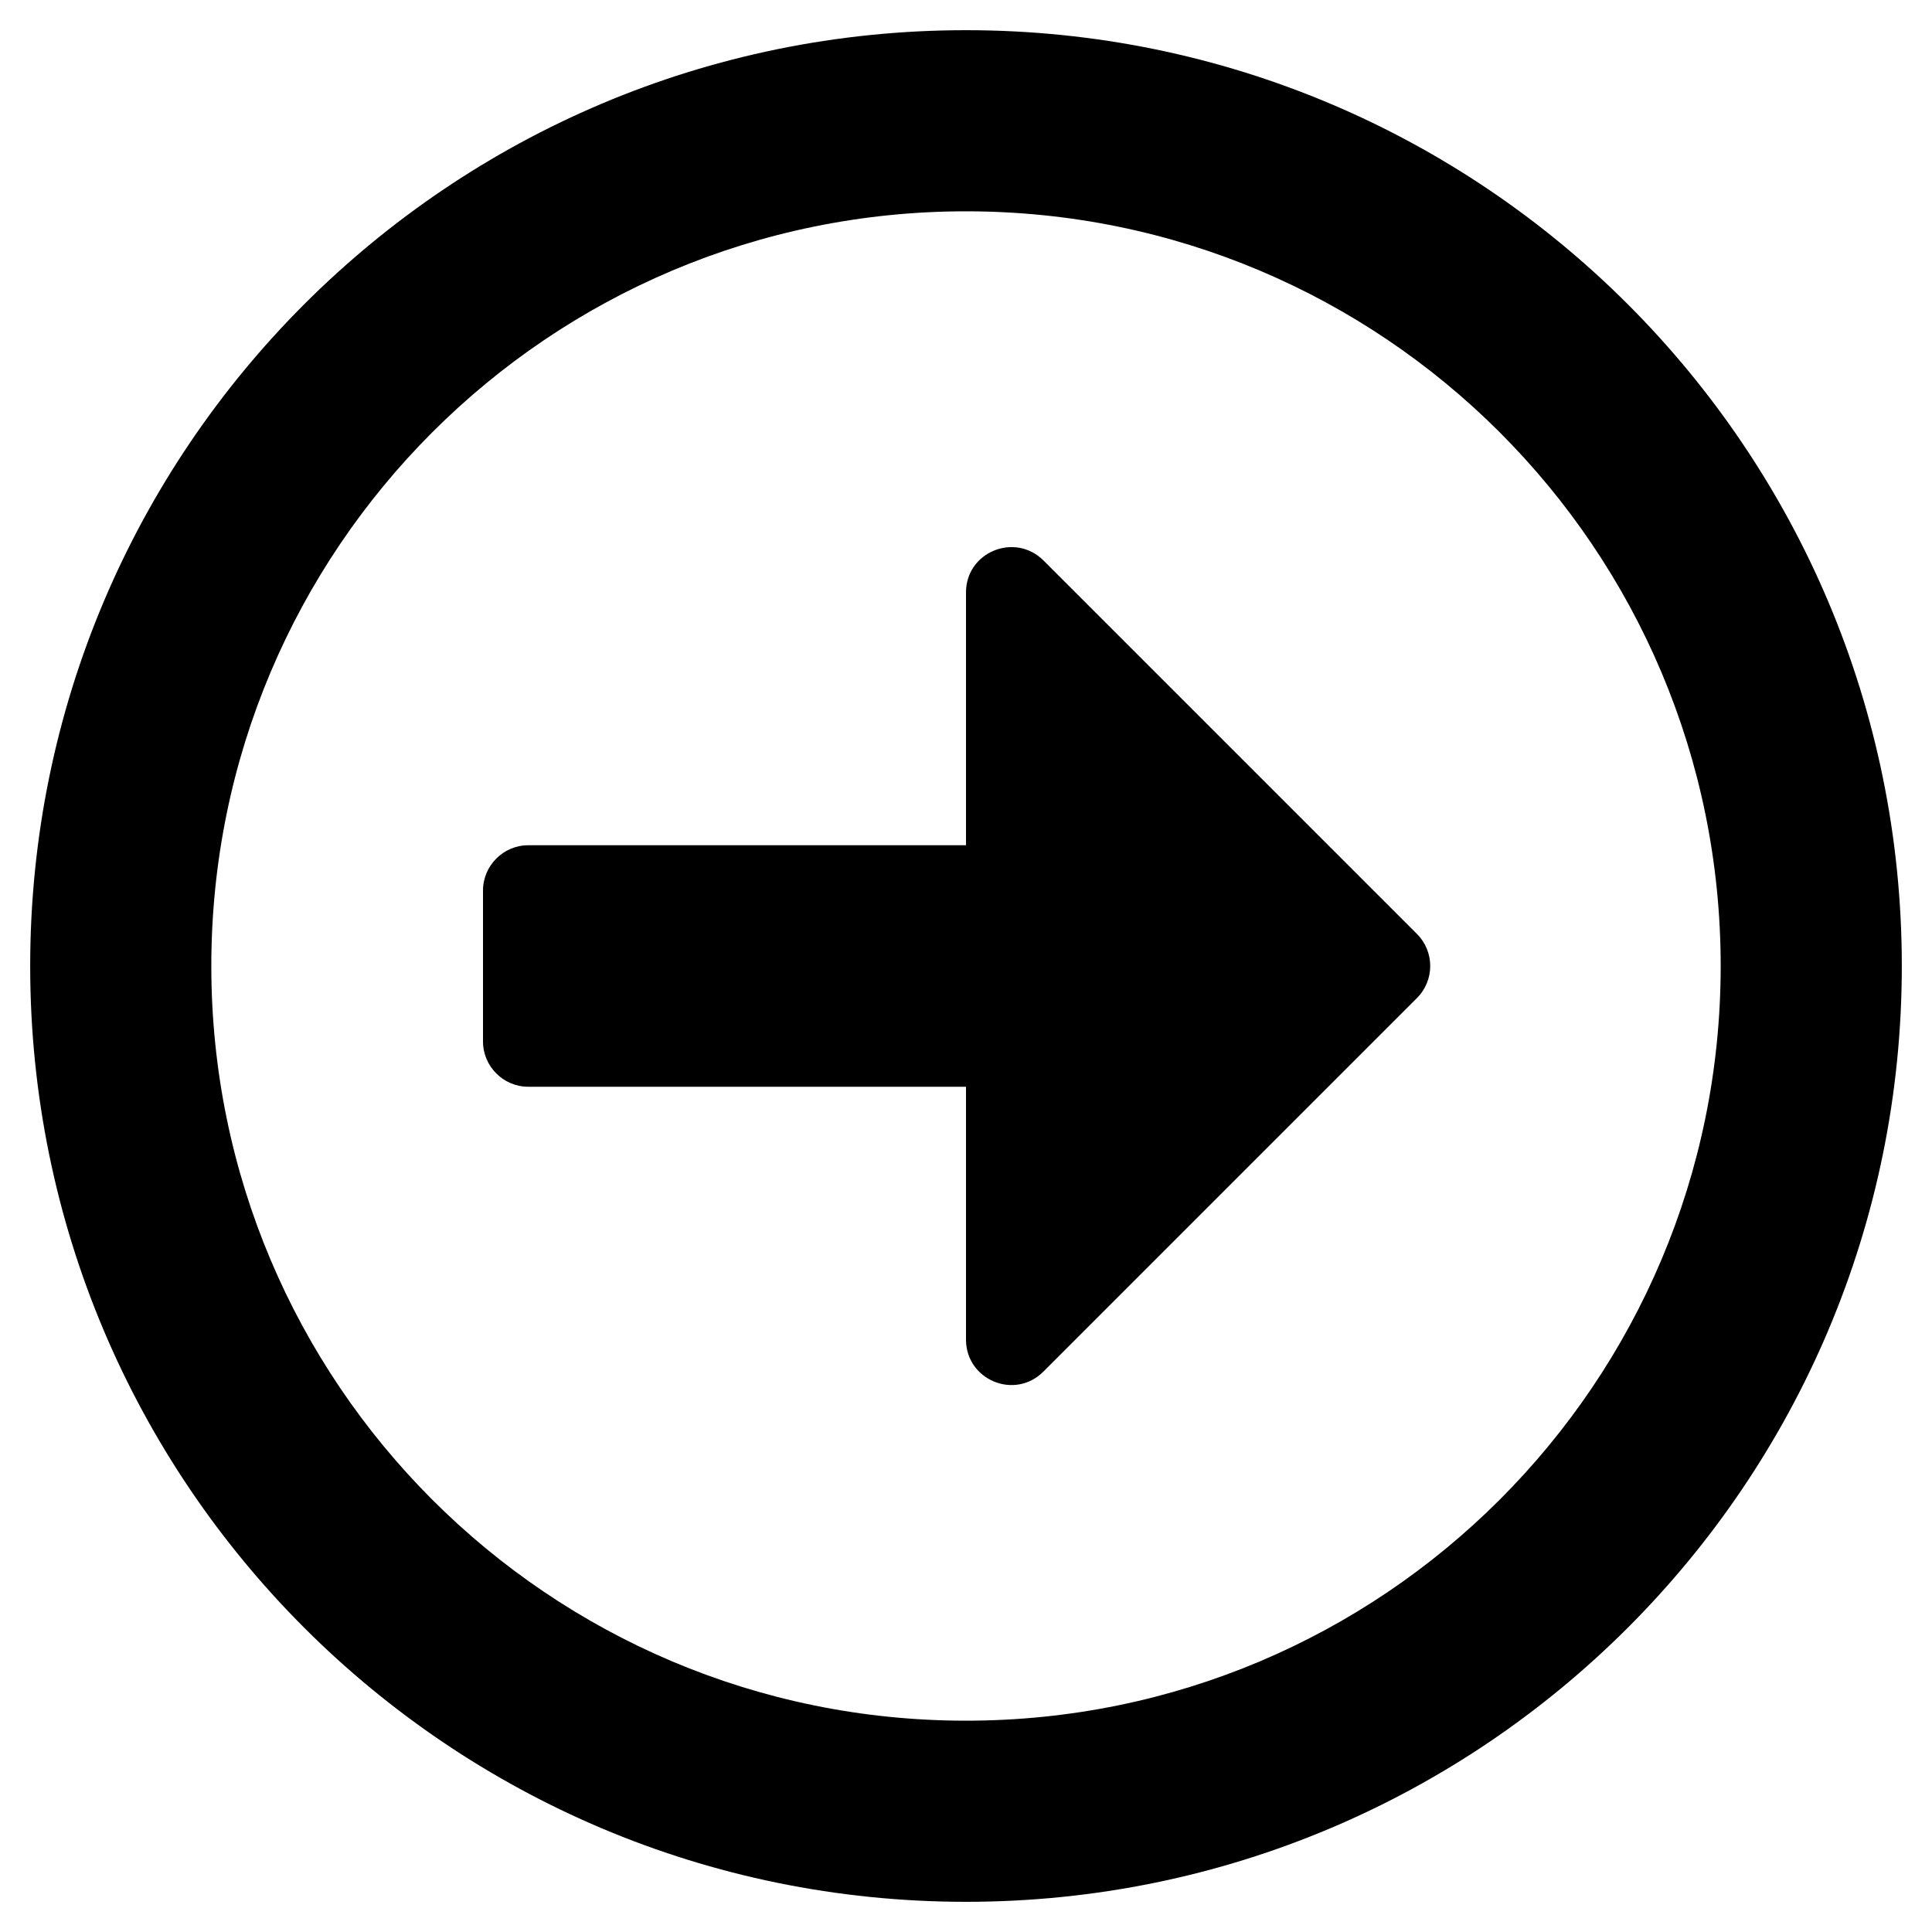
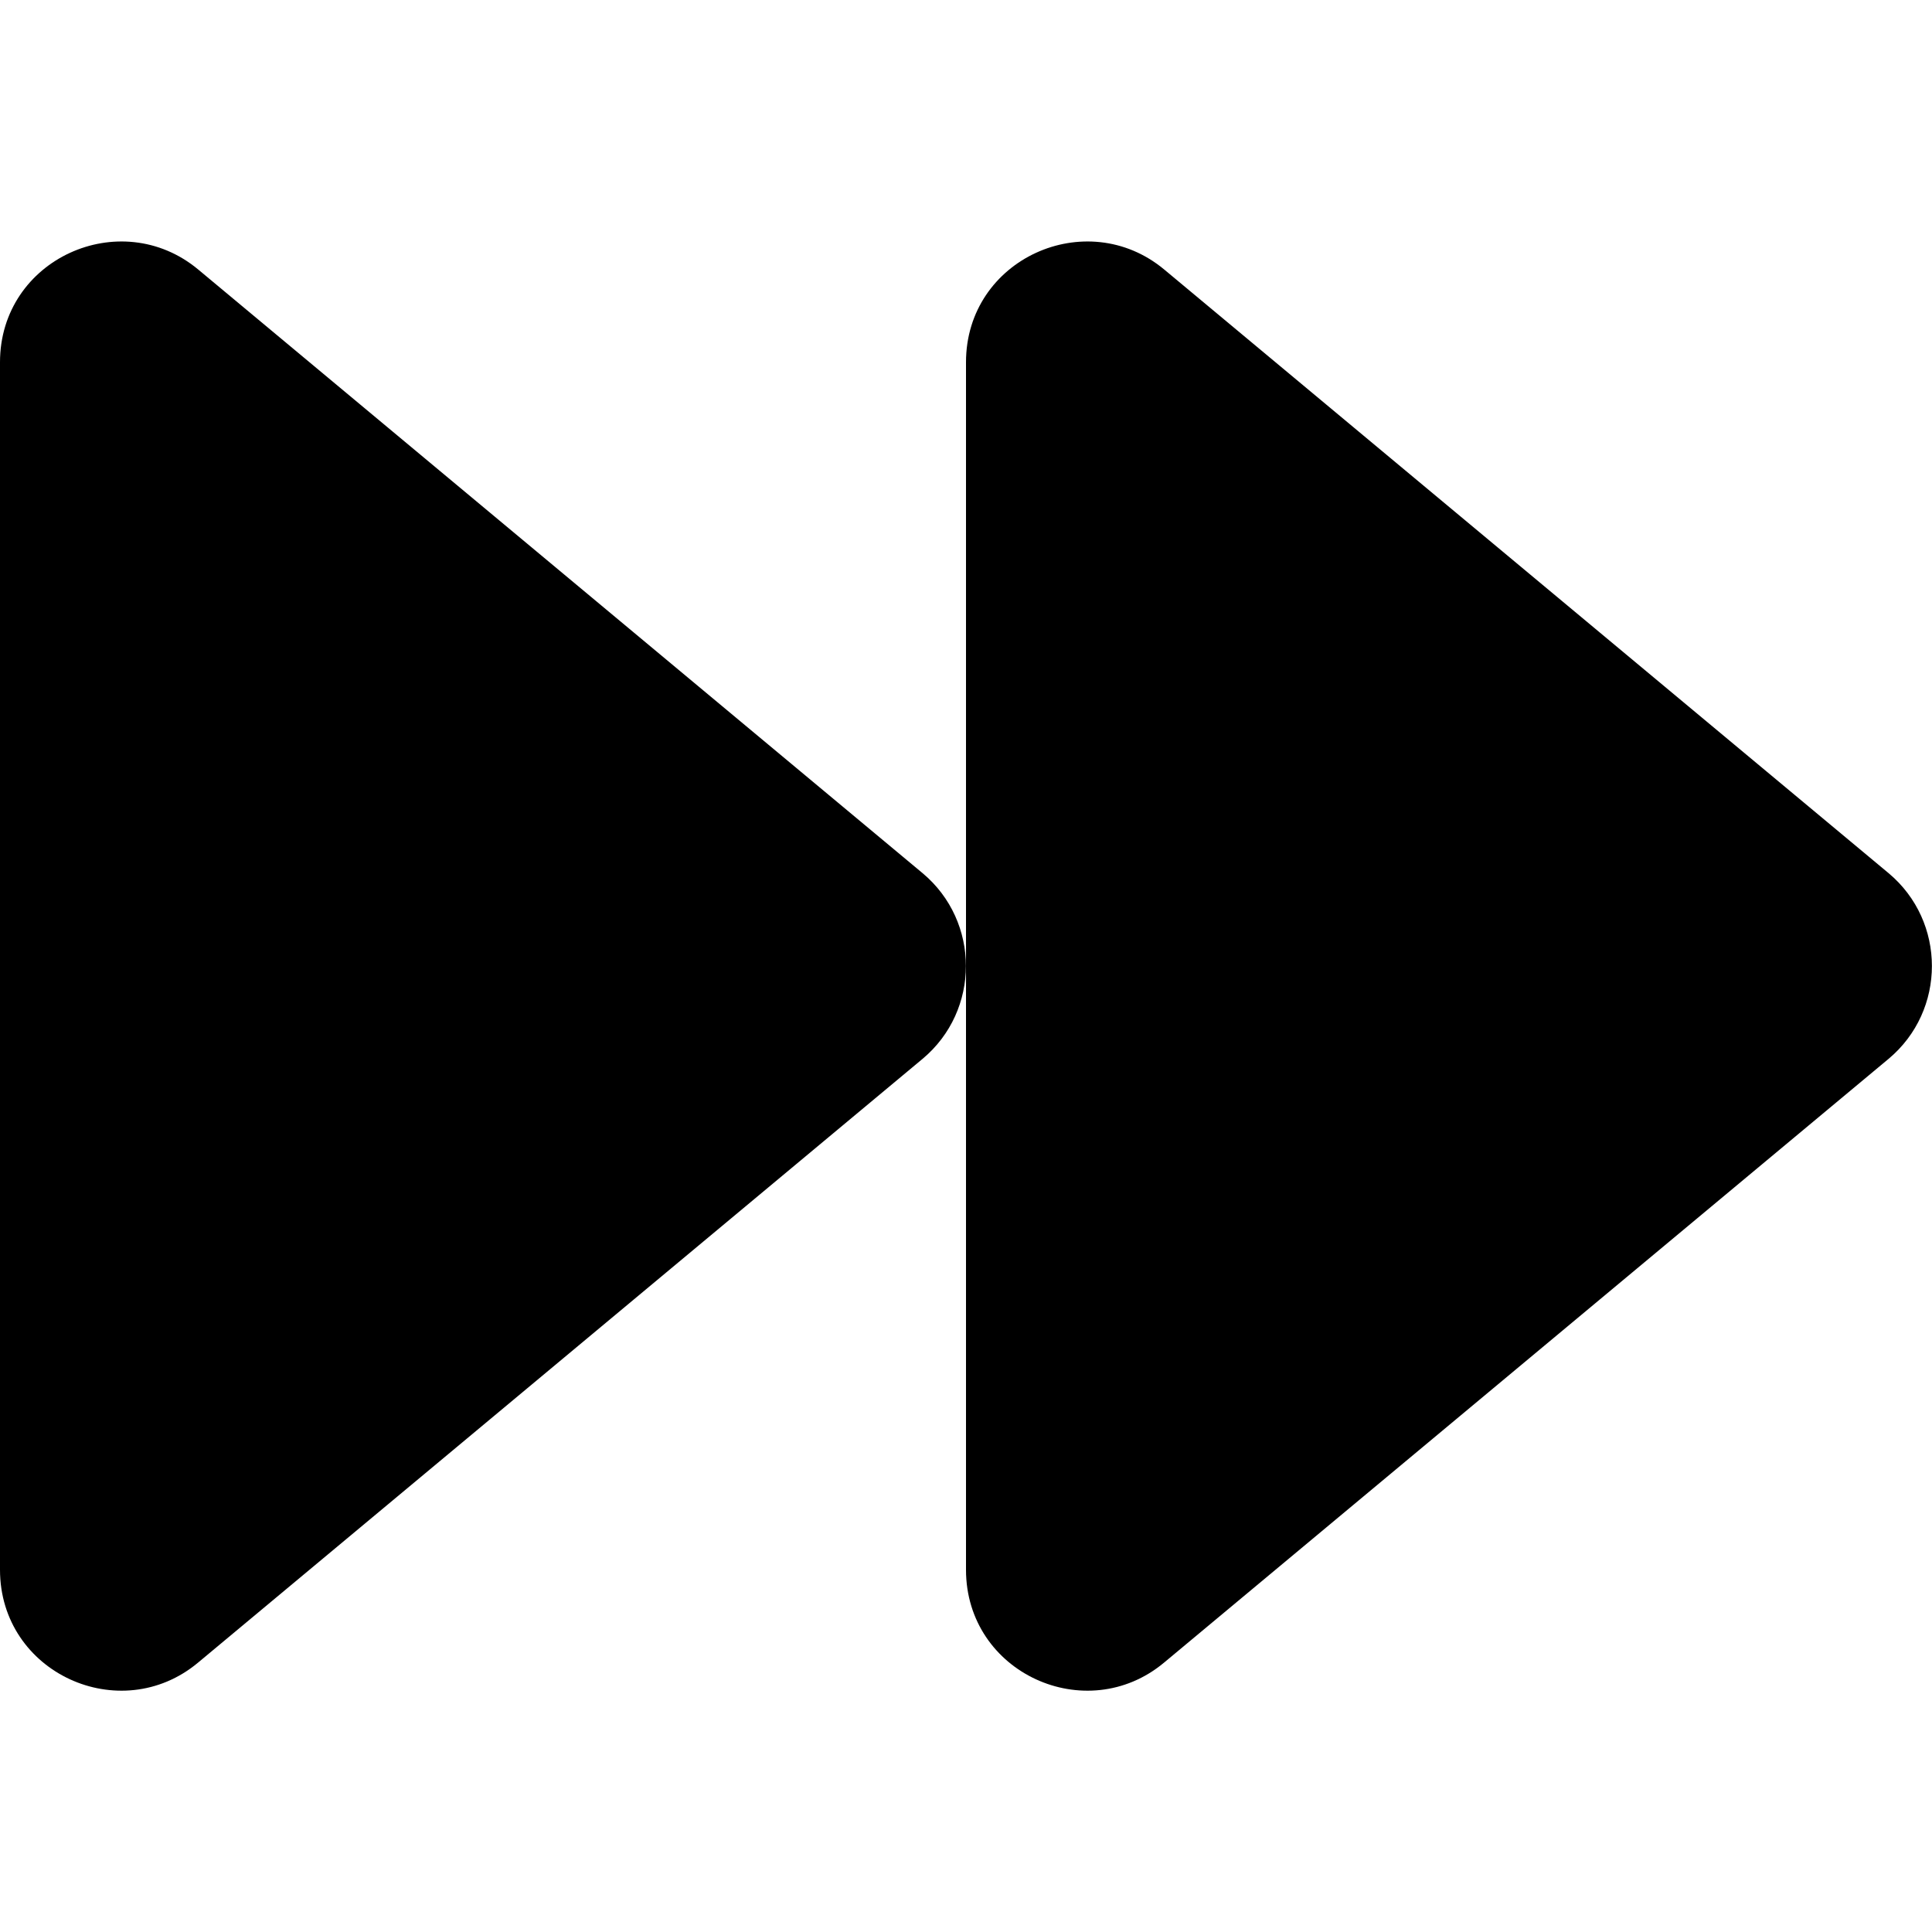
- <svg xmlns="http://www.w3.org/2000/svg" aria-hidden="true" focusable="false" data-prefix="far" data-icon="arrow-alt-circle-right" class="svg-inline--fa fa-arrow-alt-circle-right fa-w-16" role="img" viewBox="0 0 512 512">
-   <path fill="currentColor" d="M504 256C504 119 393 8 256 8S8 119 8 256s111 248 248 248 248-111 248-248zm-448 0c0-110.5 89.5-200 200-200s200 89.5 200 200-89.5 200-200 200S56 366.5 56 256zm72 20v-40c0-6.6 5.4-12 12-12h116v-67c0-10.7 12.9-16 20.5-8.5l99 99c4.7 4.7 4.7 12.3 0 17l-99 99c-7.6 7.6-20.5 2.2-20.5-8.5v-67H140c-6.6 0-12-5.4-12-12z" />
+ <svg xmlns="http://www.w3.org/2000/svg" aria-hidden="true" focusable="false" data-prefix="fas" data-icon="forward" class="svg-inline--fa fa-forward fa-w-16" role="img" viewBox="0 0 512 512">
+   <path fill="currentColor" d="M500.5 231.4l-192-160C287.9 54.3 256 68.6 256 96v320c0 27.4 31.9 41.8 52.5 24.6l192-160c15.3-12.8 15.3-36.4 0-49.2zm-256 0l-192-160C31.9 54.3 0 68.6 0 96v320c0 27.4 31.9 41.8 52.5 24.6l192-160c15.3-12.8 15.3-36.4 0-49.2z" />
</svg>
